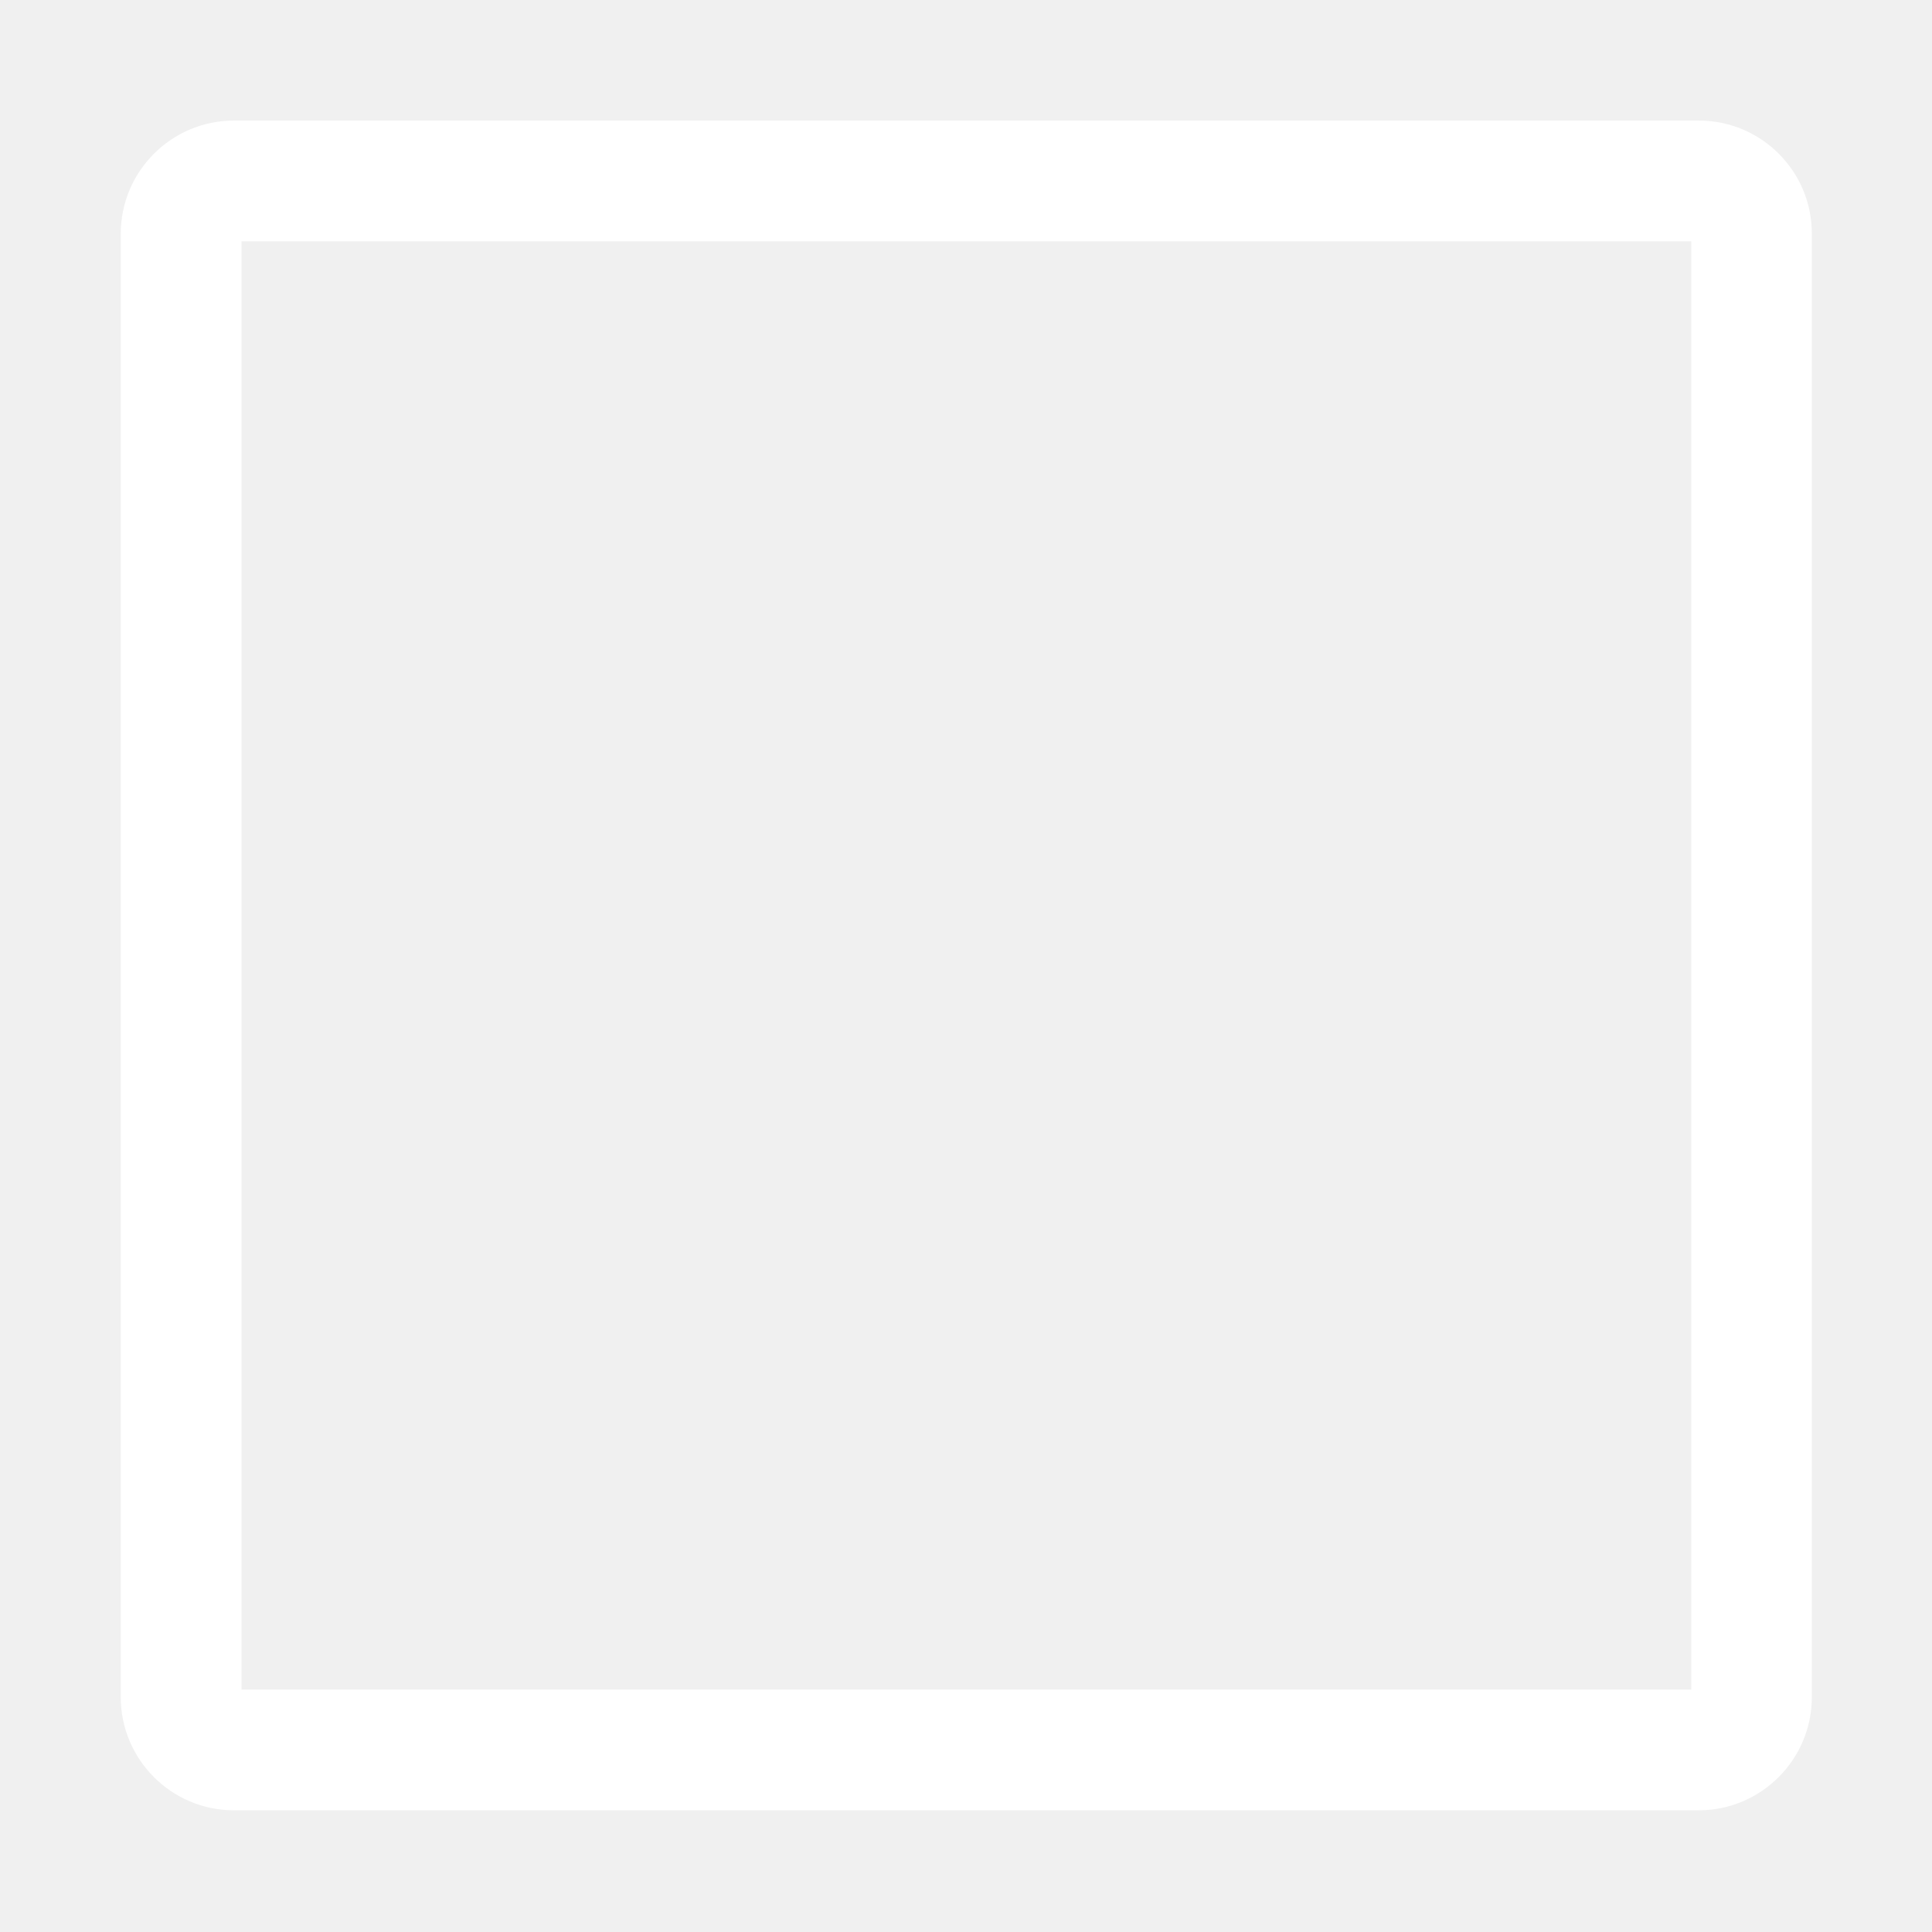
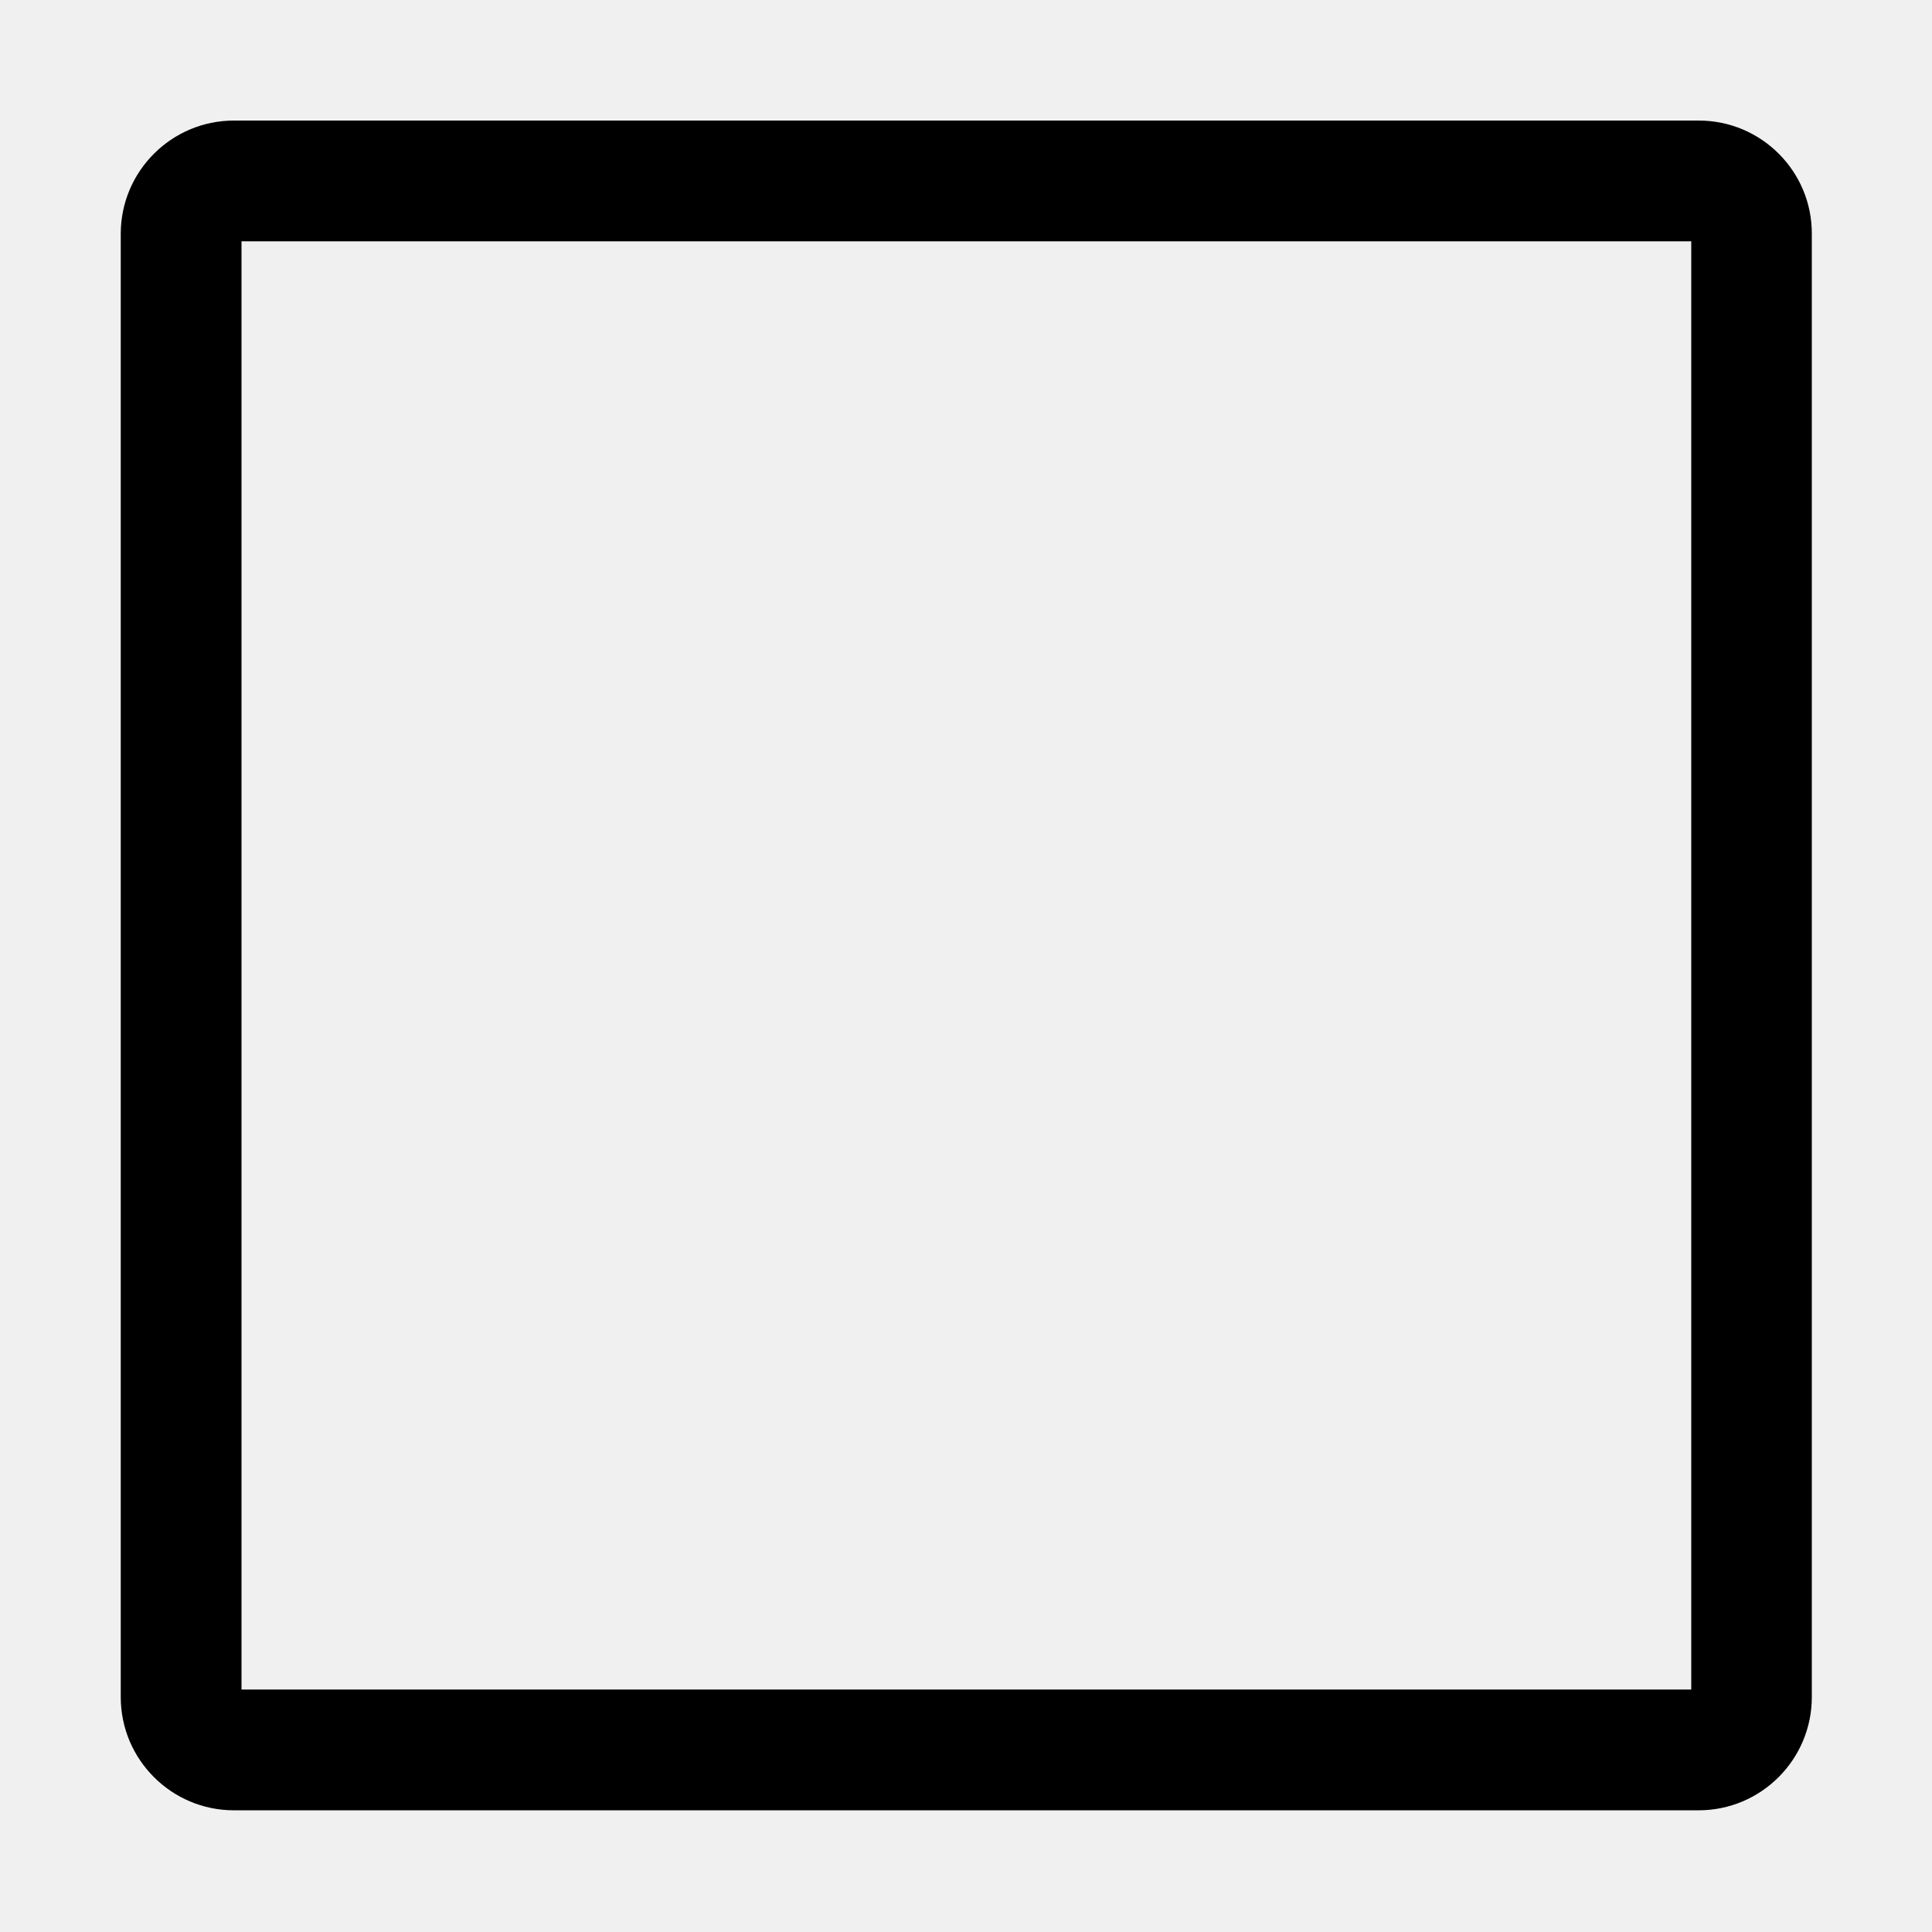
<svg xmlns="http://www.w3.org/2000/svg" class="icon" width="200px" height="200.00px" viewBox="0 0 1024 1024" version="1.1">
-   <path fill="#ffffff" d="M896.4 127.9v767.6H128V127.9h768.4m4-64H124c-33.1 0-60 26.9-60 60v775.6c0 33.1 26.9 60 60 60h776.3c33.1 0 60-26.9 60-60V123.9c0.1-33.1-26.8-60-59.9-60z" />
+   <path fill="#000000" d="M896.4 127.9v767.6H128V127.9h768.4m4-64H124c-33.1 0-60 26.9-60 60v775.6c0 33.1 26.9 60 60 60h776.3c33.1 0 60-26.9 60-60V123.9c0.1-33.1-26.8-60-59.9-60z" />
</svg>
